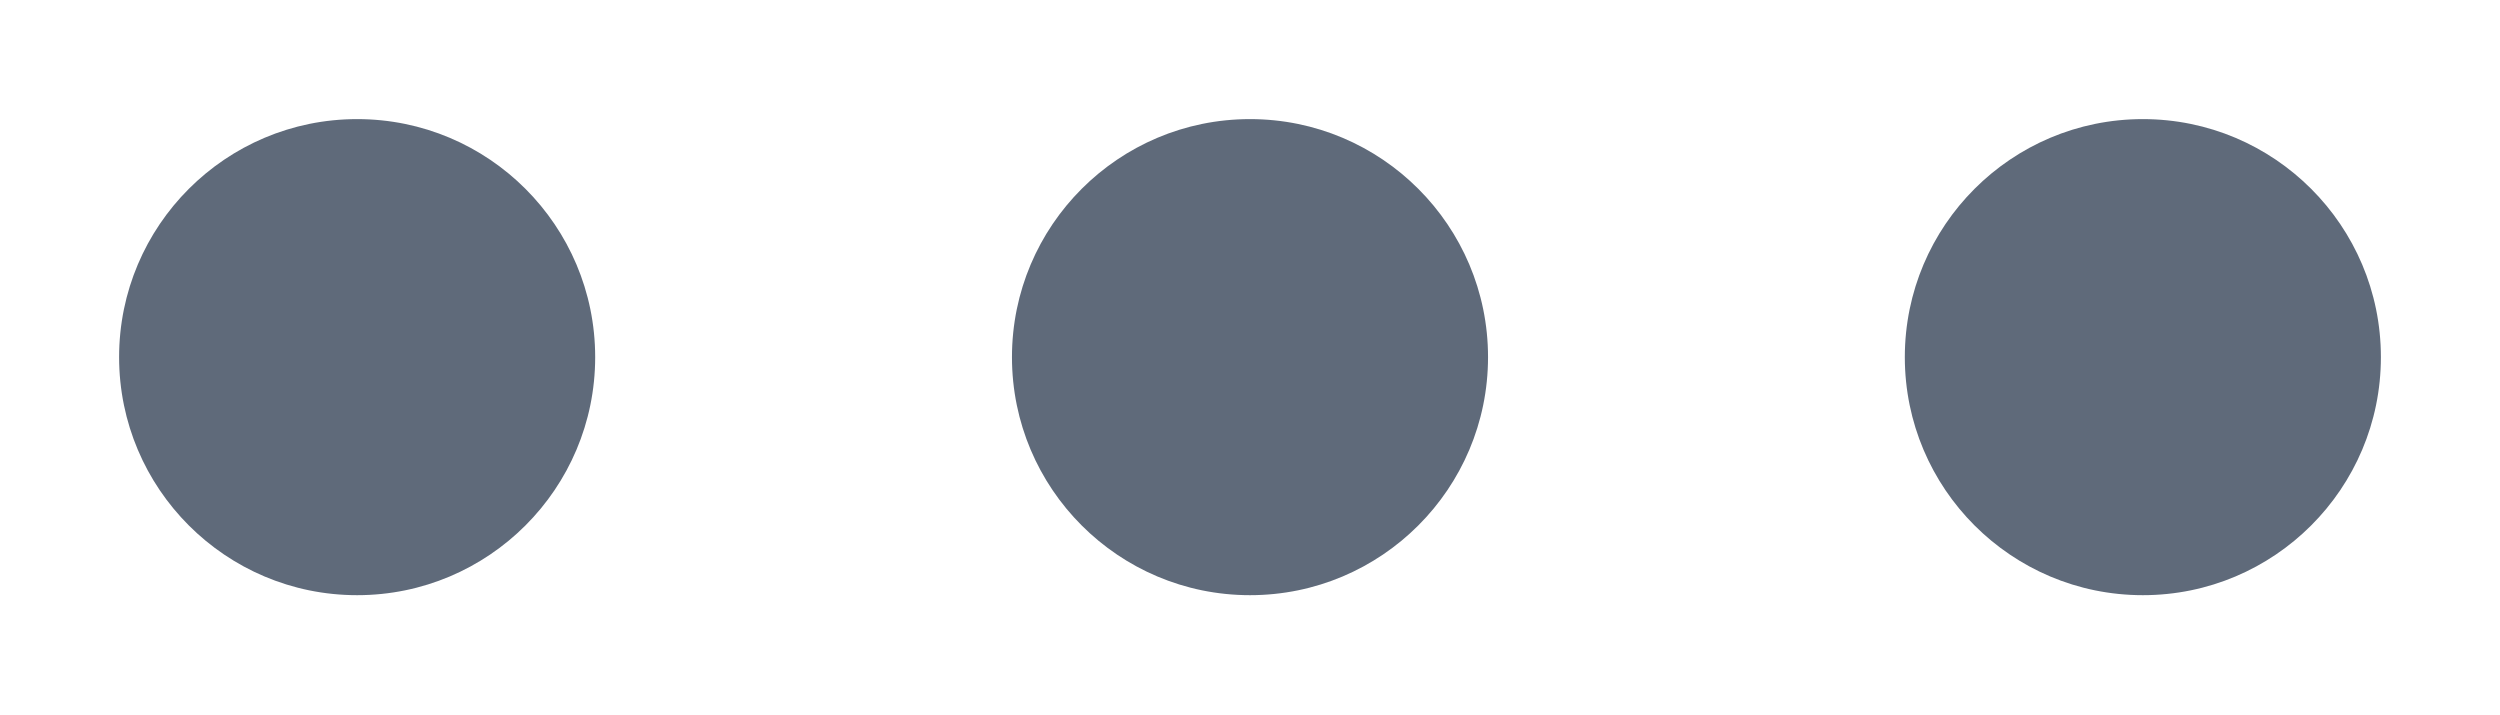
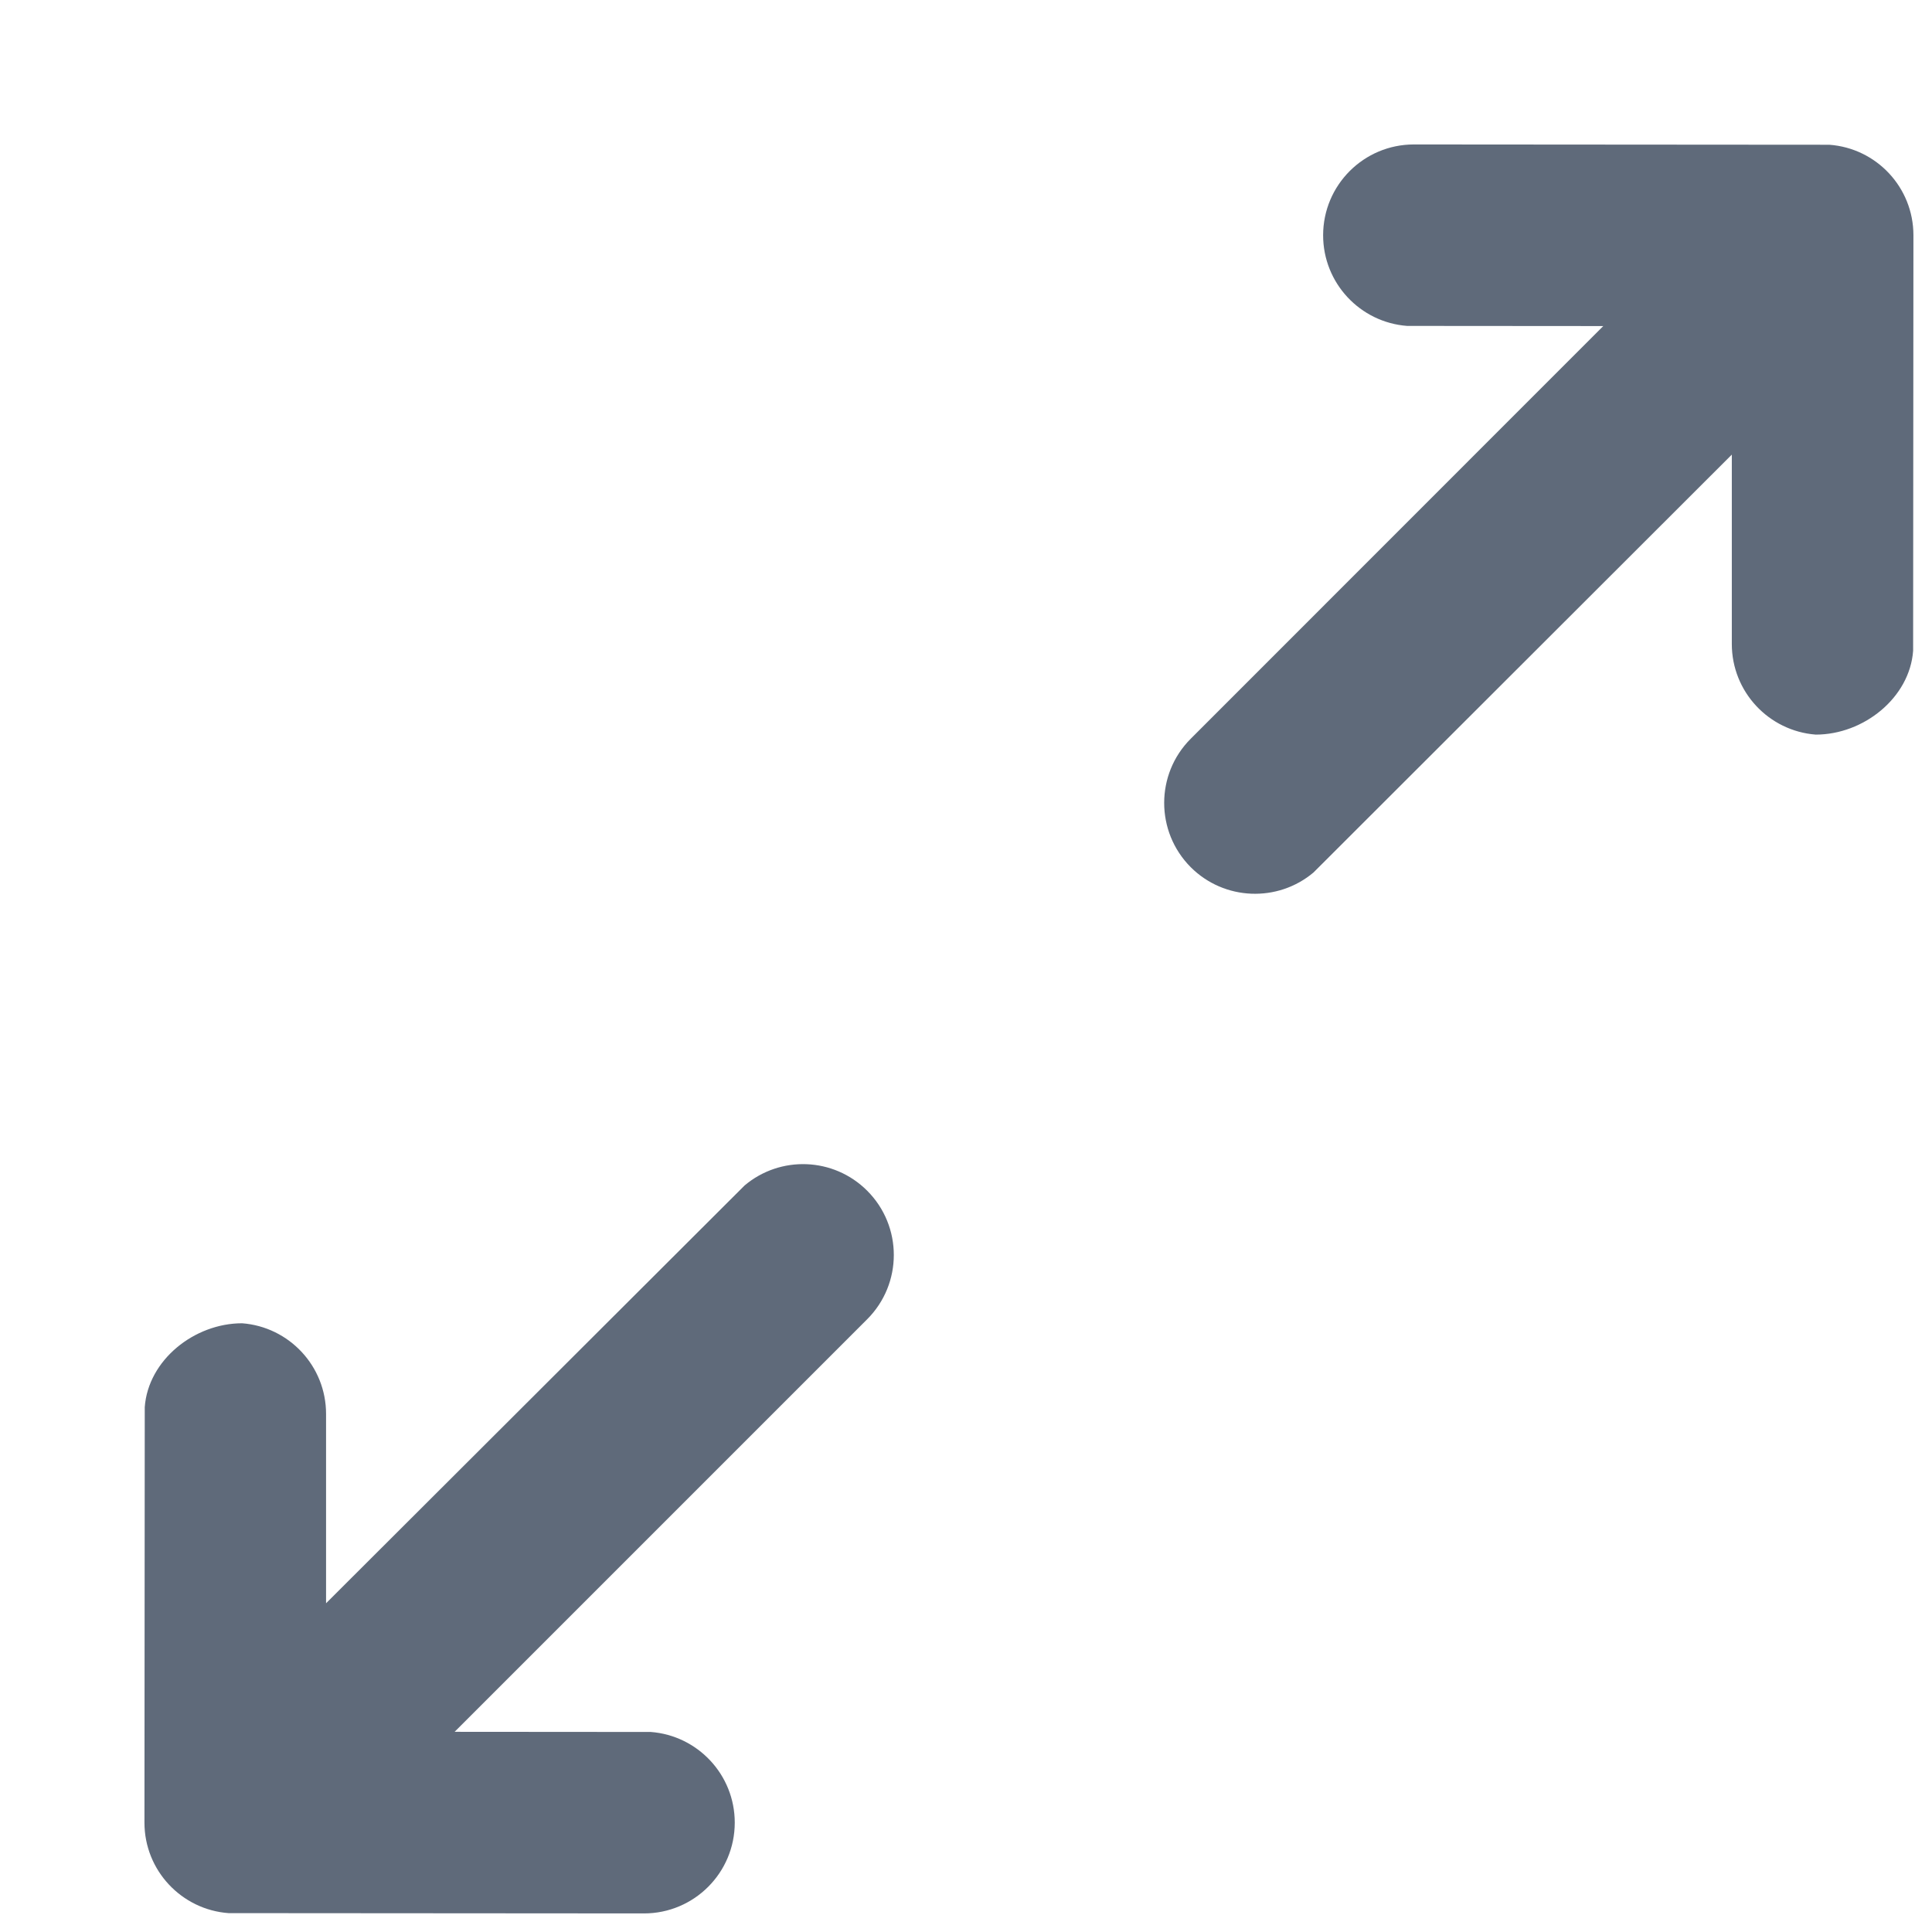
- <svg xmlns="http://www.w3.org/2000/svg" version="1.1" width="14px" height="4px">
-   <g transform="matrix(1 0 0 1 -592 -718 )">
-     <path d="M 3.333 2  C 3.333 2.736  2.736 3.333  2 3.333  C 1.264 3.333  0.667 2.736  0.667 2  C 0.667 1.264  1.264 0.667  2 0.667  C 2.736 0.667  3.333 1.264  3.333 2  Z M 8.333 2  C 8.333 2.736  7.736 3.333  7 3.333  C 6.264 3.333  5.667 2.736  5.667 2  C 5.667 1.264  6.264 0.667  7 0.667  C 7.736 0.667  8.333 1.264  8.333 2  Z M 12 3.333  C 11.264 3.333  10.667 2.736  10.667 2  C 10.667 1.264  11.264 0.667  12 0.667  C 12.736 0.667  13.333 1.264  13.333 2  C 13.333 2.736  12.736 3.333  12 3.333  Z " fill-rule="nonzero" fill="#5f6a7a" stroke="none" transform="matrix(1 0 0 1 592 718 )" />
+ <svg xmlns="http://www.w3.org/2000/svg" version="1.1" width="13px" height="13px">
+   <g transform="matrix(1 0 0 1 -1323 -713 )">
+     <path d="M 8.012 4.971  C 7.774 5.209  7.774 5.596  8.012 5.835  C 8.238 6.061  8.598 6.073  8.838 5.871  L 11.653 3.059  C 11.653 3.059  11.653 4.333  11.653 4.333  C 11.653 4.655  11.902 4.919  12.218 4.943  C 12.54 4.943  12.85 4.695  12.873 4.379  C 12.873 4.379  12.875 1.583  12.875 1.583  C 12.875 1.261  12.626 0.997  12.309 0.974  C 12.309 0.974  9.514 0.972  9.514 0.972  C 9.176 0.972  8.903 1.246  8.903 1.583  C 8.903 1.905  9.152 2.169  9.468 2.193  L 10.788 2.194  C 10.788 2.194  8.012 4.971  8.012 4.971  Z M 5.835 8.877  C 6.074 8.638  6.074 8.251  5.835 8.012  C 5.609 7.786  5.25 7.774  5.01 7.977  L 2.194 10.788  C 2.194 10.788  2.194 9.514  2.194 9.514  C 2.194 9.192  1.945 8.928  1.629 8.904  C 1.307 8.904  0.997 9.152  0.974 9.468  C 0.974 9.468  0.972 12.264  0.972 12.264  C 0.972 12.586  1.222 12.85  1.538 12.873  C 1.538 12.873  4.333 12.875  4.333 12.875  C 4.671 12.875  4.944 12.601  4.944 12.264  C 4.944 11.942  4.695 11.678  4.379 11.654  L 3.059 11.653  C 3.059 11.653  5.835 8.877  5.835 8.877  Z " fill-rule="nonzero" fill="#5f6a7a" stroke="none" transform="matrix(1 0 0 1 1323 713 )" />
  </g>
</svg>
